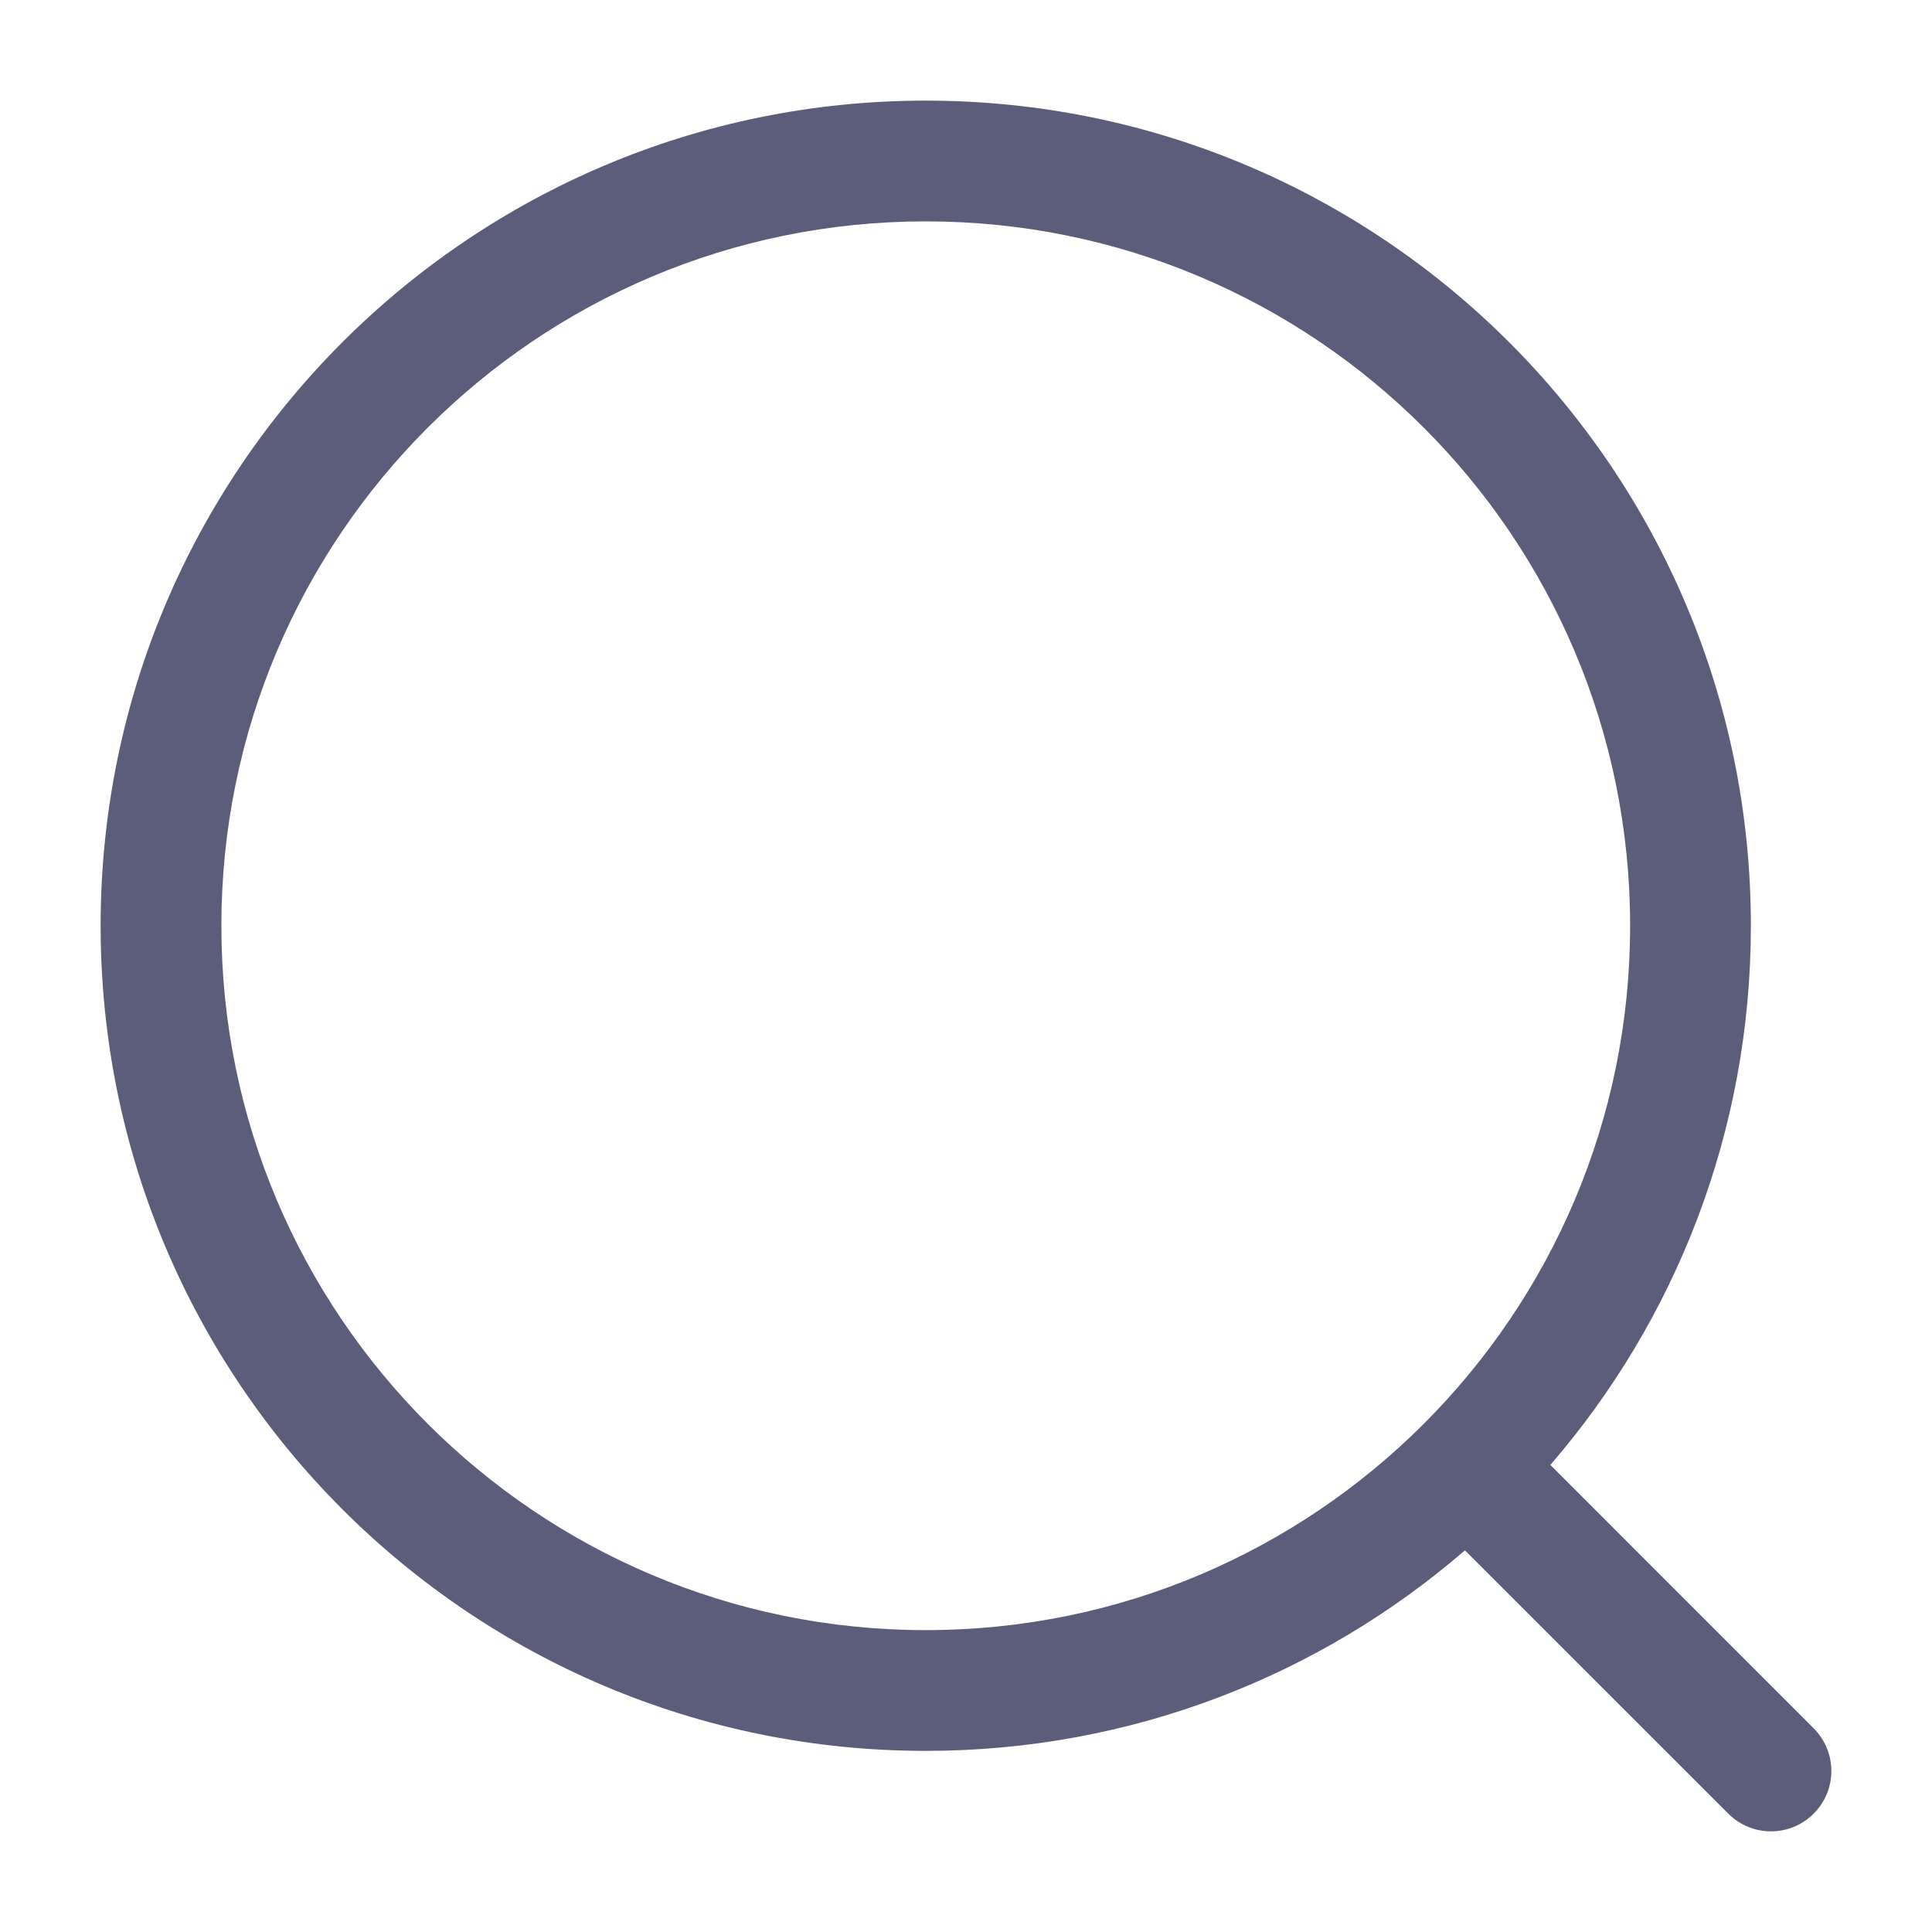
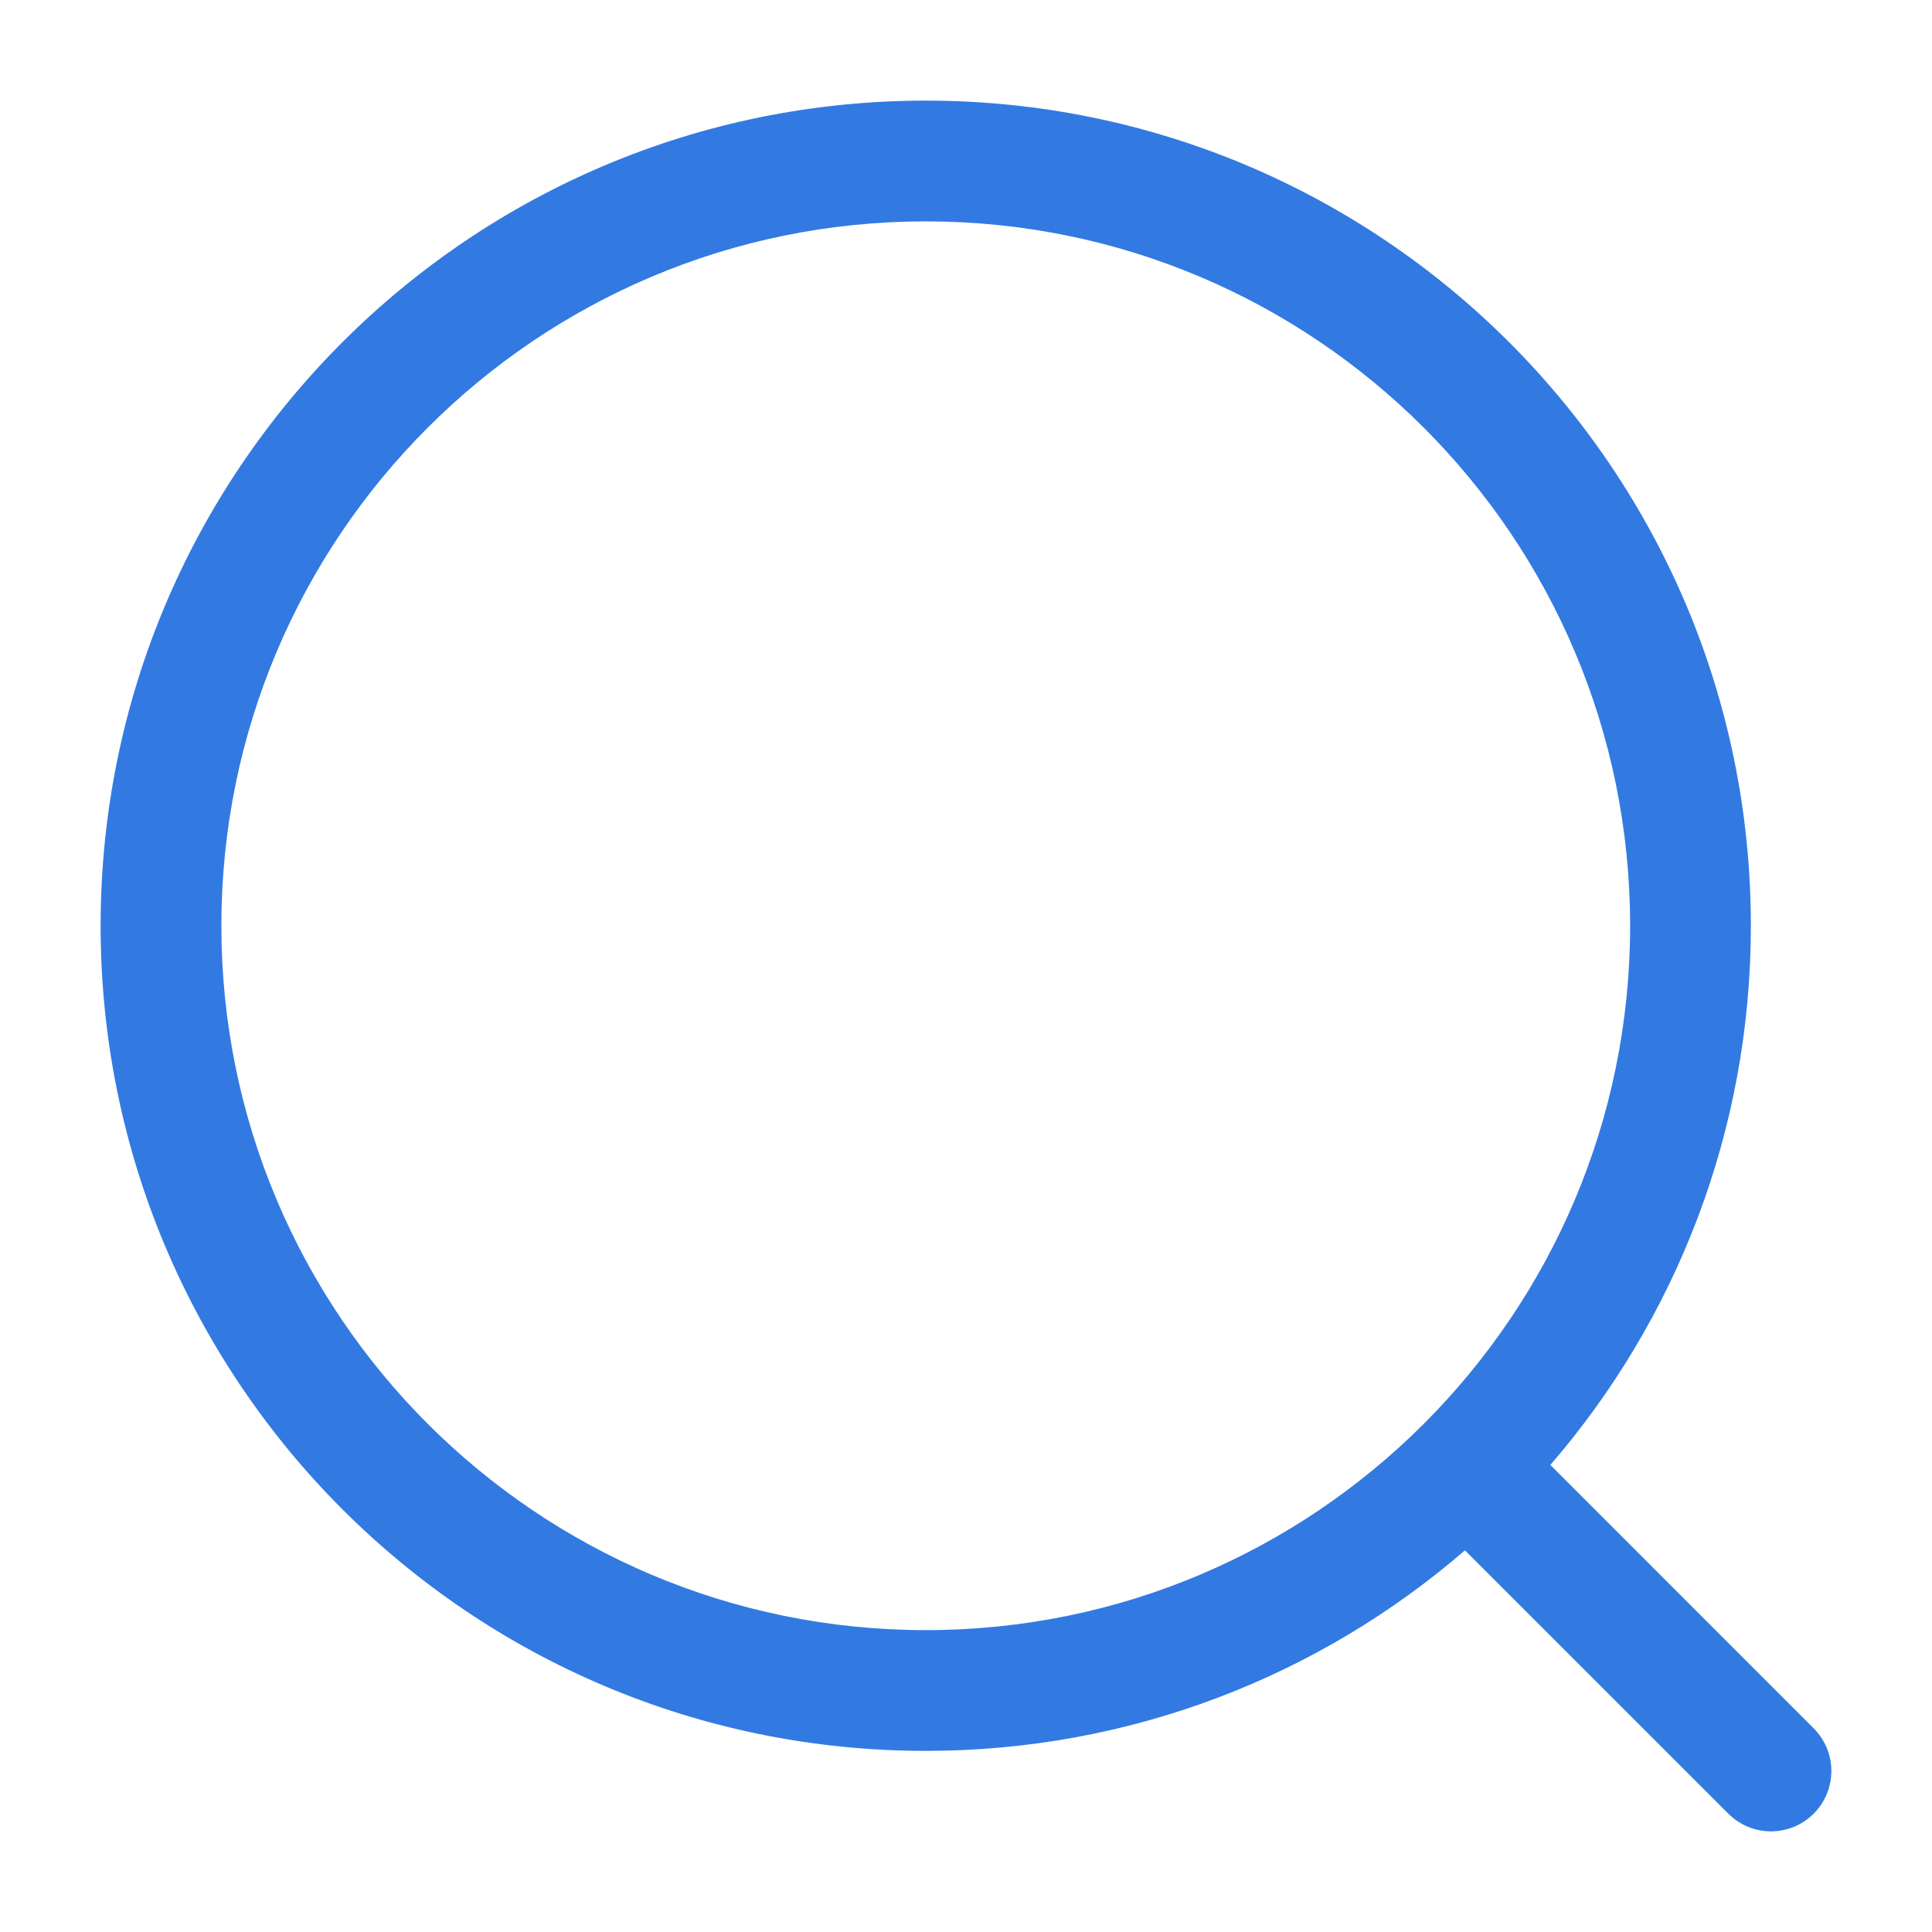
<svg xmlns="http://www.w3.org/2000/svg" width="24" height="24" viewBox="0 0 24 24" fill="none">
-   <path fill-rule="evenodd" clip-rule="evenodd" d="M11.5 2.75C6.668 2.75 2.75 6.668 2.75 11.5C2.75 16.332 6.668 20.25 11.5 20.25C16.332 20.25 20.25 16.332 20.25 11.5C20.25 6.668 16.332 2.75 11.5 2.75ZM1.25 11.5C1.25 5.839 5.839 1.25 11.5 1.25C17.161 1.25 21.75 5.839 21.75 11.5C21.75 14.06 20.811 16.402 19.259 18.198L22.53 21.47C22.823 21.763 22.823 22.237 22.53 22.53C22.237 22.823 21.763 22.823 21.47 22.53L18.198 19.259C16.402 20.811 14.06 21.75 11.5 21.75C5.839 21.75 1.25 17.161 1.25 11.5Z" fill="#5C5C7B" />
+   <path fill-rule="evenodd" clip-rule="evenodd" d="M11.5 2.75C6.668 2.75 2.75 6.668 2.75 11.5C2.75 16.332 6.668 20.25 11.5 20.25C16.332 20.25 20.25 16.332 20.25 11.5C20.25 6.668 16.332 2.75 11.5 2.75ZM1.25 11.5C1.25 5.839 5.839 1.25 11.5 1.25C17.161 1.25 21.75 5.839 21.75 11.5C21.75 14.06 20.811 16.402 19.259 18.198L22.53 21.47C22.823 21.763 22.823 22.237 22.53 22.53C22.237 22.823 21.763 22.823 21.47 22.53L18.198 19.259C16.402 20.811 14.06 21.75 11.5 21.75C5.839 21.75 1.25 17.161 1.25 11.5Z" fill="#327AE2" />
</svg>
